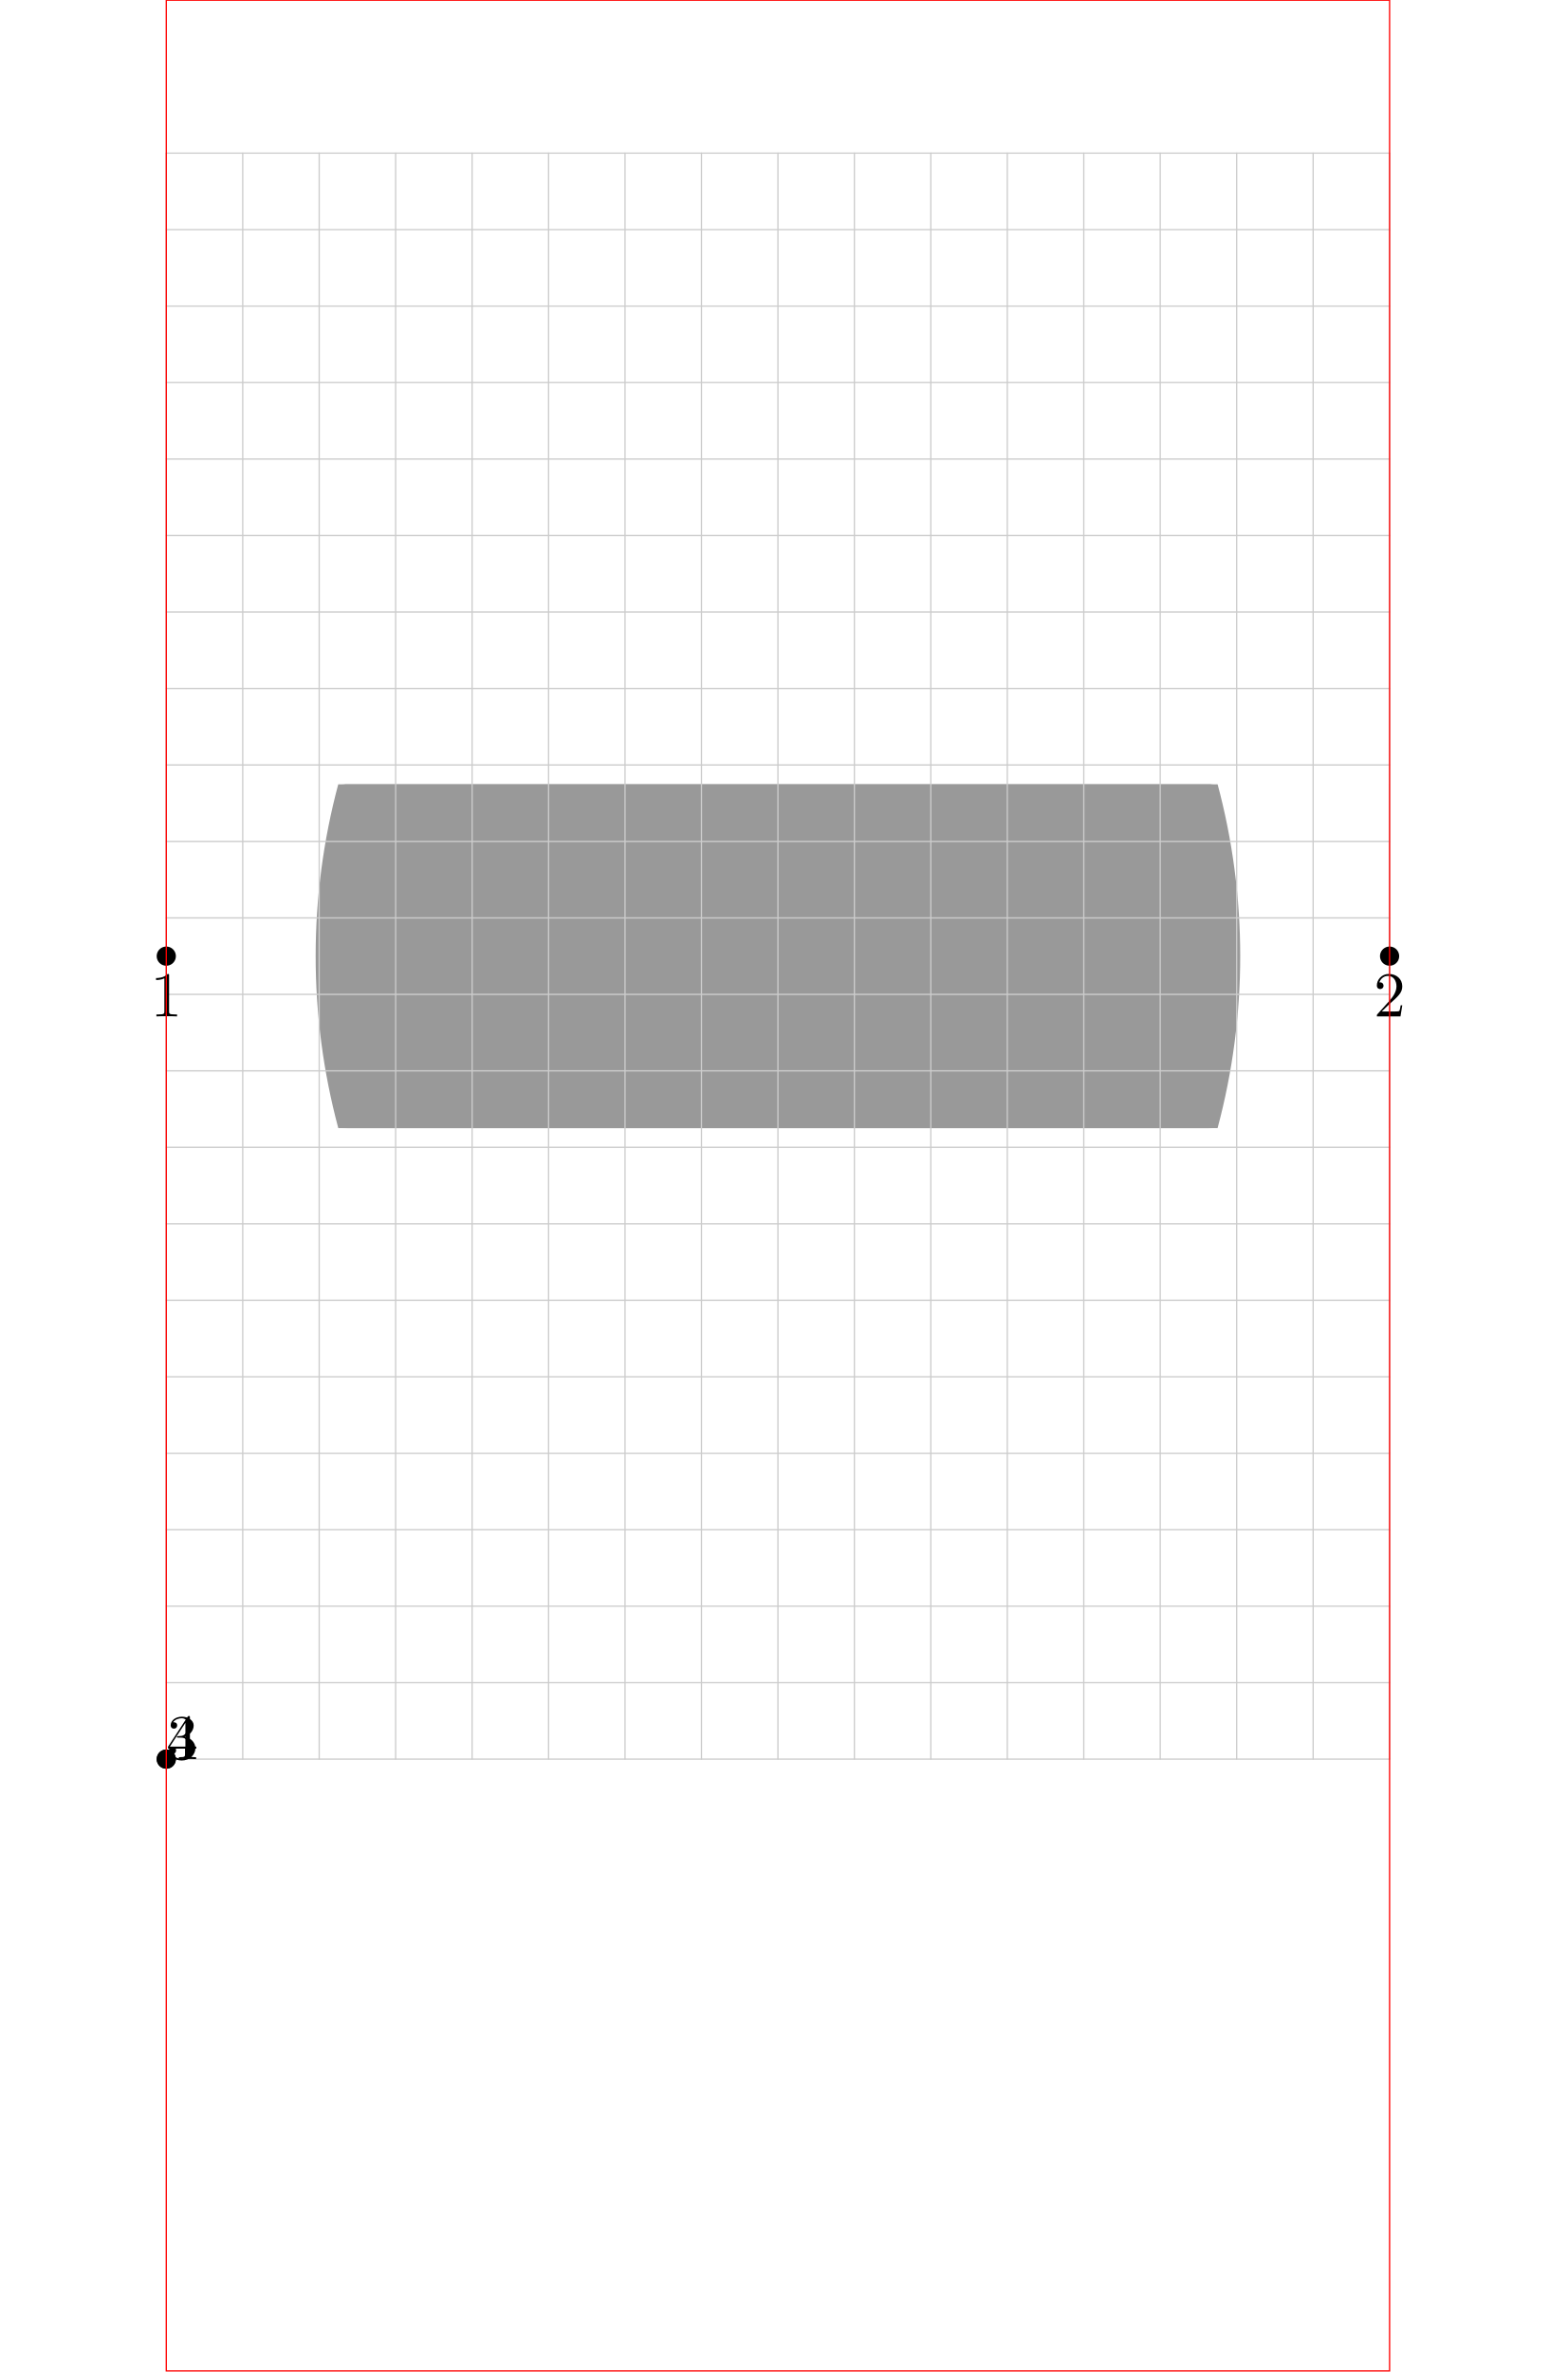
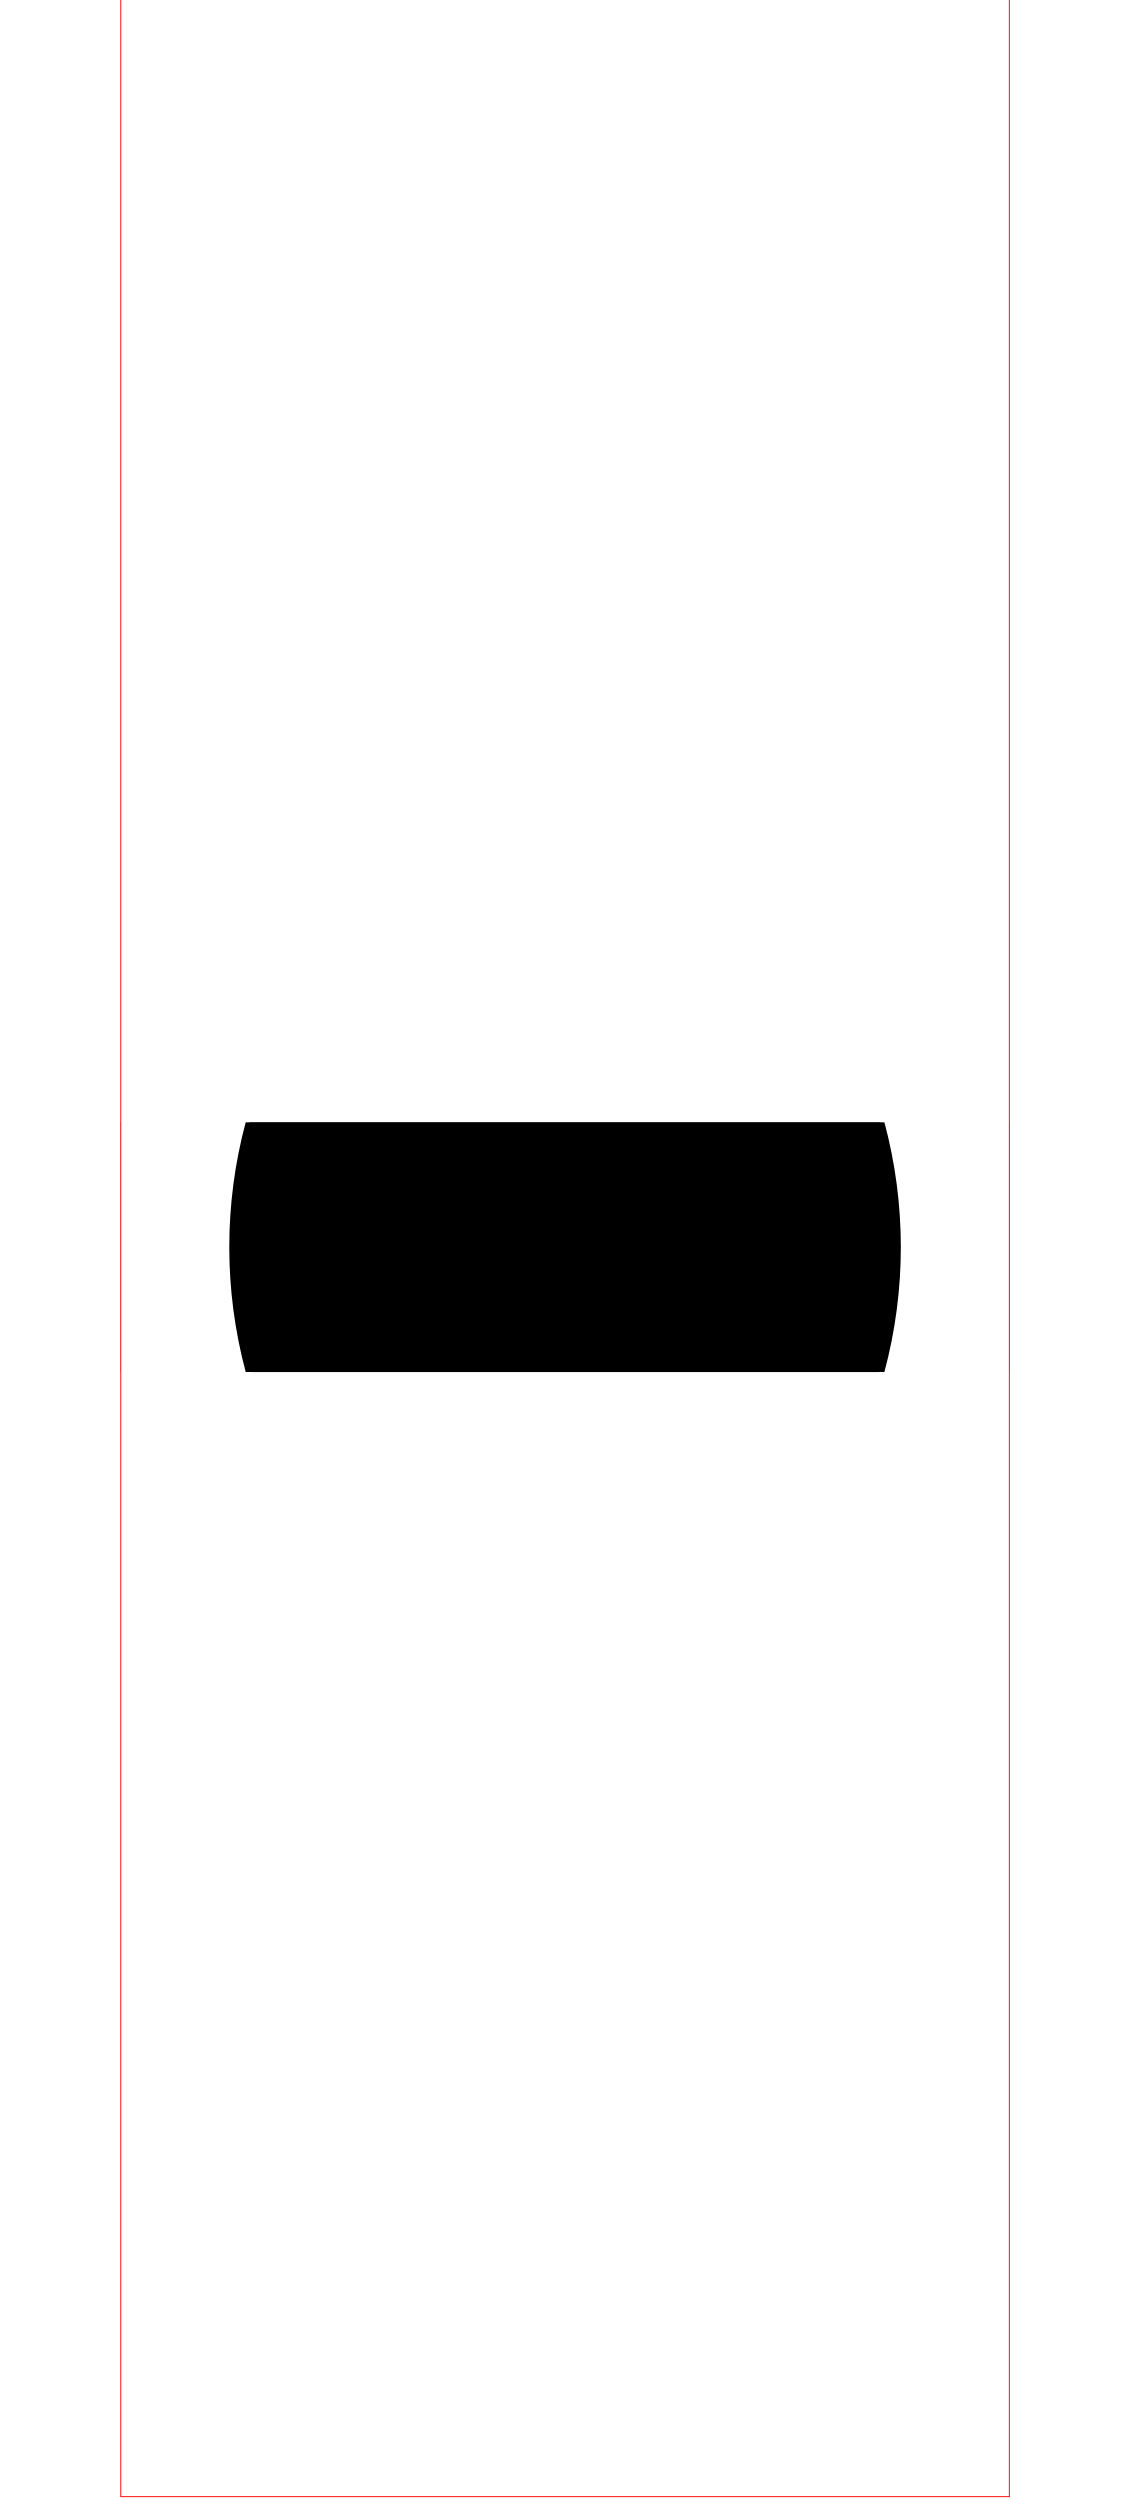
- <svg xmlns="http://www.w3.org/2000/svg" xmlns:xlink="http://www.w3.org/1999/xlink" version="1.1" width="245.08" height="370.809" viewBox="0 0 245.08 370.809">
-   <defs>
-     <g transform="scale(0.009963,0.009963)" id="GLYPHcmr10_49">
-       <path style="fill-rule: evenodd;" d="M294 -640C294 -664,294 -666,271 -666C209 -602,121 -602,89 -602L89 -571C109 -571,168 -571,220 -597L220 -79C220 -43,217 -31,127 -31L95 -31L95 -0C130 -3,217 -3,257 -3C297 -3,384 -3,419 -0L419 -31L387 -31C297 -31,294 -42,294 -79" />
-     </g>
-     <g transform="scale(0.009963,0.009963)" id="GLYPHcmr10_50">
-       <path style="fill-rule: evenodd;" d="M127 -77L233 -180C389 -318,449 -372,449 -472C449 -586,359 -666,237 -666C124 -666,50 -574,50 -485C50 -429,100 -429,103 -429C120 -429,155 -441,155 -482C155 -508,137 -534,102 -534C94 -534,92 -534,89 -533C112 -598,166 -635,224 -635C315 -635,358 -554,358 -472C358 -392,308 -313,253 -251L61 -37C50 -26,50 -24,50 -0L421 -0L449 -174L424 -174C419 -144,412 -100,402 -85C395 -77,329 -77,307 -77" />
-     </g>
-     <g transform="scale(0.009963,0.009963)" id="GLYPHcmr10_51">
-       <path style="fill-rule: evenodd;" d="M290 -352C372 -379,430 -449,430 -528C430 -610,342 -666,246 -666C145 -666,69 -606,69 -530C69 -497,91 -478,120 -478C151 -478,171 -500,171 -529C171 -579,124 -579,109 -579C140 -628,206 -641,242 -641C283 -641,338 -619,338 -529C338 -517,336 -459,310 -415C280 -367,246 -364,221 -363C213 -362,189 -360,182 -360C174 -359,167 -358,167 -348C167 -337,174 -337,191 -337L235 -337C317 -337,354 -269,354 -171C354 -35,285 -6,241 -6C198 -6,123 -23,88 -82C123 -77,154 -99,154 -137C154 -173,127 -193,98 -193C74 -193,42 -179,42 -135C42 -44,135 22,244 22C366 22,457 -69,457 -171C457 -253,394 -331,290 -352" />
-     </g>
-     <g transform="scale(0.009963,0.009963)" id="GLYPHcmr10_52">
-       <path style="fill-rule: evenodd;" d="M294 -165L294 -78C294 -42,292 -31,218 -31L197 -31L197 -0C238 -3,290 -3,332 -3C374 -3,427 -3,468 -0L468 -31L447 -31C373 -31,371 -42,371 -78L371 -165L471 -165L471 -196L371 -196L371 -651C371 -671,371 -677,355 -677C346 -677,343 -677,335 -665L28 -196L28 -165M300 -196L56 -196L300 -569" />
-     </g>
-   </defs>
-   <path d="M26 149.471L121.641 149.471L217.282 149.471" style="stroke:rgb(60.001%,60.001%,60.001%); stroke-width: 53.798;stroke-miterlimit: 10;fill: none;" />
-   <path d="M52.899 113.606C55.731 113.464,58.003 115.916,57.646 118.729C57.348 121.075,55.255 122.769,52.899 122.572L52.899 122.572C48.177 140.194,48.177 158.748,52.899 176.37L52.899 176.37C55.255 176.173,57.348 177.867,57.646 180.213C58.003 183.026,55.731 185.478,52.899 185.336L26 185.336L26 113.606Z" style="fill: rgb(100%,100%,100%);stroke: none;" />
-   <path d="M190.383 185.336C187.551 185.478,185.279 183.026,185.636 180.213C185.934 177.867,188.027 176.173,190.383 176.37L190.383 176.37C195.105 158.748,195.105 140.194,190.383 122.572L190.383 122.572C188.027 122.769,185.934 121.075,185.636 118.729C185.279 115.916,187.551 113.464,190.383 113.606L217.282 113.606L217.282 185.336Z" style="fill: rgb(100%,100%,100%);stroke: none;" />
-   <path d="M26 23.942L26 275" style="stroke:rgb(80%,80%,80%); stroke-width: 0.2;stroke-linecap: round;stroke-miterlimit: 10;fill: none;" />
-   <path d="M37.955 23.942L37.955 275" style="stroke:rgb(80%,80%,80%); stroke-width: 0.2;stroke-linecap: round;stroke-miterlimit: 10;fill: none;" />
-   <path d="M49.91 23.942L49.91 275" style="stroke:rgb(80%,80%,80%); stroke-width: 0.2;stroke-linecap: round;stroke-miterlimit: 10;fill: none;" />
-   <path d="M61.865 23.942L61.865 275" style="stroke:rgb(80%,80%,80%); stroke-width: 0.2;stroke-linecap: round;stroke-miterlimit: 10;fill: none;" />
-   <path d="M73.821 23.942L73.821 275" style="stroke:rgb(80%,80%,80%); stroke-width: 0.2;stroke-linecap: round;stroke-miterlimit: 10;fill: none;" />
-   <path d="M85.776 23.942L85.776 275" style="stroke:rgb(80%,80%,80%); stroke-width: 0.2;stroke-linecap: round;stroke-miterlimit: 10;fill: none;" />
-   <path d="M97.731 23.942L97.731 275" style="stroke:rgb(80%,80%,80%); stroke-width: 0.2;stroke-linecap: round;stroke-miterlimit: 10;fill: none;" />
-   <path d="M109.686 23.942L109.686 275" style="stroke:rgb(80%,80%,80%); stroke-width: 0.2;stroke-linecap: round;stroke-miterlimit: 10;fill: none;" />
-   <path d="M121.641 23.942L121.641 275" style="stroke:rgb(80%,80%,80%); stroke-width: 0.2;stroke-linecap: round;stroke-miterlimit: 10;fill: none;" />
-   <path d="M133.596 23.942L133.596 275" style="stroke:rgb(80%,80%,80%); stroke-width: 0.2;stroke-linecap: round;stroke-miterlimit: 10;fill: none;" />
-   <path d="M145.551 23.942L145.551 275" style="stroke:rgb(80%,80%,80%); stroke-width: 0.2;stroke-linecap: round;stroke-miterlimit: 10;fill: none;" />
-   <path d="M157.507 23.942L157.507 275" style="stroke:rgb(80%,80%,80%); stroke-width: 0.2;stroke-linecap: round;stroke-miterlimit: 10;fill: none;" />
-   <path d="M169.462 23.942L169.462 275" style="stroke:rgb(80%,80%,80%); stroke-width: 0.2;stroke-linecap: round;stroke-miterlimit: 10;fill: none;" />
-   <path d="M181.417 23.942L181.417 275" style="stroke:rgb(80%,80%,80%); stroke-width: 0.2;stroke-linecap: round;stroke-miterlimit: 10;fill: none;" />
-   <path d="M193.372 23.942L193.372 275" style="stroke:rgb(80%,80%,80%); stroke-width: 0.2;stroke-linecap: round;stroke-miterlimit: 10;fill: none;" />
-   <path d="M205.327 23.942L205.327 275" style="stroke:rgb(80%,80%,80%); stroke-width: 0.2;stroke-linecap: round;stroke-miterlimit: 10;fill: none;" />
-   <path d="M217.282 23.942L217.282 275" style="stroke:rgb(80%,80%,80%); stroke-width: 0.2;stroke-linecap: round;stroke-miterlimit: 10;fill: none;" />
-   <path d="M26 275L217.282 275" style="stroke:rgb(80%,80%,80%); stroke-width: 0.2;stroke-linecap: round;stroke-miterlimit: 10;fill: none;" />
-   <path d="M26 263.045L217.282 263.045" style="stroke:rgb(80%,80%,80%); stroke-width: 0.2;stroke-linecap: round;stroke-miterlimit: 10;fill: none;" />
-   <path d="M26 251.09L217.282 251.09" style="stroke:rgb(80%,80%,80%); stroke-width: 0.2;stroke-linecap: round;stroke-miterlimit: 10;fill: none;" />
-   <path d="M26 239.135L217.282 239.135" style="stroke:rgb(80%,80%,80%); stroke-width: 0.2;stroke-linecap: round;stroke-miterlimit: 10;fill: none;" />
-   <path d="M26 227.179L217.282 227.179" style="stroke:rgb(80%,80%,80%); stroke-width: 0.2;stroke-linecap: round;stroke-miterlimit: 10;fill: none;" />
-   <path d="M26 215.224L217.282 215.224" style="stroke:rgb(80%,80%,80%); stroke-width: 0.2;stroke-linecap: round;stroke-miterlimit: 10;fill: none;" />
-   <path d="M26 203.269L217.282 203.269" style="stroke:rgb(80%,80%,80%); stroke-width: 0.2;stroke-linecap: round;stroke-miterlimit: 10;fill: none;" />
-   <path d="M26 191.314L217.282 191.314" style="stroke:rgb(80%,80%,80%); stroke-width: 0.2;stroke-linecap: round;stroke-miterlimit: 10;fill: none;" />
-   <path d="M26 179.359L217.282 179.359" style="stroke:rgb(80%,80%,80%); stroke-width: 0.2;stroke-linecap: round;stroke-miterlimit: 10;fill: none;" />
-   <path d="M26 167.404L217.282 167.404" style="stroke:rgb(80%,80%,80%); stroke-width: 0.2;stroke-linecap: round;stroke-miterlimit: 10;fill: none;" />
-   <path d="M26 155.449L217.282 155.449" style="stroke:rgb(80%,80%,80%); stroke-width: 0.2;stroke-linecap: round;stroke-miterlimit: 10;fill: none;" />
-   <path d="M26 143.493L217.282 143.493" style="stroke:rgb(80%,80%,80%); stroke-width: 0.2;stroke-linecap: round;stroke-miterlimit: 10;fill: none;" />
-   <path d="M26 131.538L217.282 131.538" style="stroke:rgb(80%,80%,80%); stroke-width: 0.2;stroke-linecap: round;stroke-miterlimit: 10;fill: none;" />
-   <path d="M26 119.583L217.282 119.583" style="stroke:rgb(80%,80%,80%); stroke-width: 0.2;stroke-linecap: round;stroke-miterlimit: 10;fill: none;" />
-   <path d="M26 107.628L217.282 107.628" style="stroke:rgb(80%,80%,80%); stroke-width: 0.2;stroke-linecap: round;stroke-miterlimit: 10;fill: none;" />
-   <path d="M26 95.673L217.282 95.673" style="stroke:rgb(80%,80%,80%); stroke-width: 0.2;stroke-linecap: round;stroke-miterlimit: 10;fill: none;" />
-   <path d="M26 83.718L217.282 83.718" style="stroke:rgb(80%,80%,80%); stroke-width: 0.2;stroke-linecap: round;stroke-miterlimit: 10;fill: none;" />
-   <path d="M26 71.763L217.282 71.763" style="stroke:rgb(80%,80%,80%); stroke-width: 0.2;stroke-linecap: round;stroke-miterlimit: 10;fill: none;" />
-   <path d="M26 59.807L217.282 59.807" style="stroke:rgb(80%,80%,80%); stroke-width: 0.2;stroke-linecap: round;stroke-miterlimit: 10;fill: none;" />
-   <path d="M26 47.852L217.282 47.852" style="stroke:rgb(80%,80%,80%); stroke-width: 0.2;stroke-linecap: round;stroke-miterlimit: 10;fill: none;" />
-   <path d="M26 35.897L217.282 35.897" style="stroke:rgb(80%,80%,80%); stroke-width: 0.2;stroke-linecap: round;stroke-miterlimit: 10;fill: none;" />
-   <path d="M26 23.942L217.282 23.942" style="stroke:rgb(80%,80%,80%); stroke-width: 0.2;stroke-linecap: round;stroke-miterlimit: 10;fill: none;" />
-   <g transform="translate(23.50932 158.8914)" style="fill: rgb(0%,0%,0%);">
-     <use xlink:href="#GLYPHcmr10_49" />
-   </g>
-   <path d="M26 149.471l0 0" style="stroke:rgb(0%,0%,0%); stroke-width: 3;stroke-linecap: round;stroke-miterlimit: 10;fill: none;" />
-   <g transform="translate(214.7916 158.8914)" style="fill: rgb(0%,0%,0%);">
-     <use xlink:href="#GLYPHcmr10_50" />
-   </g>
-   <path d="M217.282 149.471l0 0" style="stroke:rgb(0%,0%,0%); stroke-width: 3;stroke-linecap: round;stroke-miterlimit: 10;fill: none;" />
-   <g transform="translate(26 275)" style="fill: rgb(0%,0%,0%);">
-     <use xlink:href="#GLYPHcmr10_51" />
-   </g>
-   <path d="M26 275l0 0" style="stroke:rgb(0%,0%,0%); stroke-width: 3;stroke-linecap: round;stroke-miterlimit: 10;fill: none;" />
-   <g transform="translate(26 275)" style="fill: rgb(0%,0%,0%);">
-     <use xlink:href="#GLYPHcmr10_52" />
-   </g>
-   <path d="M26 275l0 0" style="stroke:rgb(0%,0%,0%); stroke-width: 3;stroke-linecap: round;stroke-miterlimit: 10;fill: none;" />
-   <path d="M26 370.641L26 0.032L217.282 0.032L217.282 370.641Z" style="stroke:rgb(100%,0%,0%); stroke-width: 0.2;stroke-linecap: round;stroke-miterlimit: 10;fill: none;" />
+ <svg xmlns="http://www.w3.org/2000/svg" version="1.1" width="245.08" height="538.181" viewBox="0 0 245.08 538.181">
+   <path d="M26 268.471L121.641 268.471L217.282 268.471" style="stroke:rgb(0%,0%,0%); stroke-width: 53.798;stroke-miterlimit: 10;fill: none;" />
+   <path d="M52.899 232.606C55.731 232.464,58.003 234.916,57.646 237.729C57.348 240.075,55.255 241.769,52.899 241.572L52.899 241.572C48.177 259.194,48.177 277.748,52.899 295.37L52.899 295.37C55.255 295.173,57.348 296.867,57.646 299.213C58.003 302.026,55.731 304.478,52.899 304.336L26 304.336L26 232.606Z" style="fill: rgb(100%,100%,100%);stroke: none;" />
+   <path d="M190.383 304.336C187.551 304.478,185.279 302.026,185.636 299.213C185.934 296.867,188.027 295.173,190.383 295.37L190.383 295.37C195.105 277.748,195.105 259.194,190.383 241.572L190.383 241.572C188.027 241.769,185.934 240.075,185.636 237.729C185.279 234.916,187.551 232.464,190.383 232.606L217.282 232.606L217.282 304.336Z" style="fill: rgb(100%,100%,100%);stroke: none;" />
+   <path d="M26 537.462L26 -0.52L217.282 -0.52L217.282 537.462Z" style="stroke:rgb(100%,0%,0%); stroke-width: 0.2;stroke-linecap: round;stroke-miterlimit: 10;fill: none;" />
</svg>
